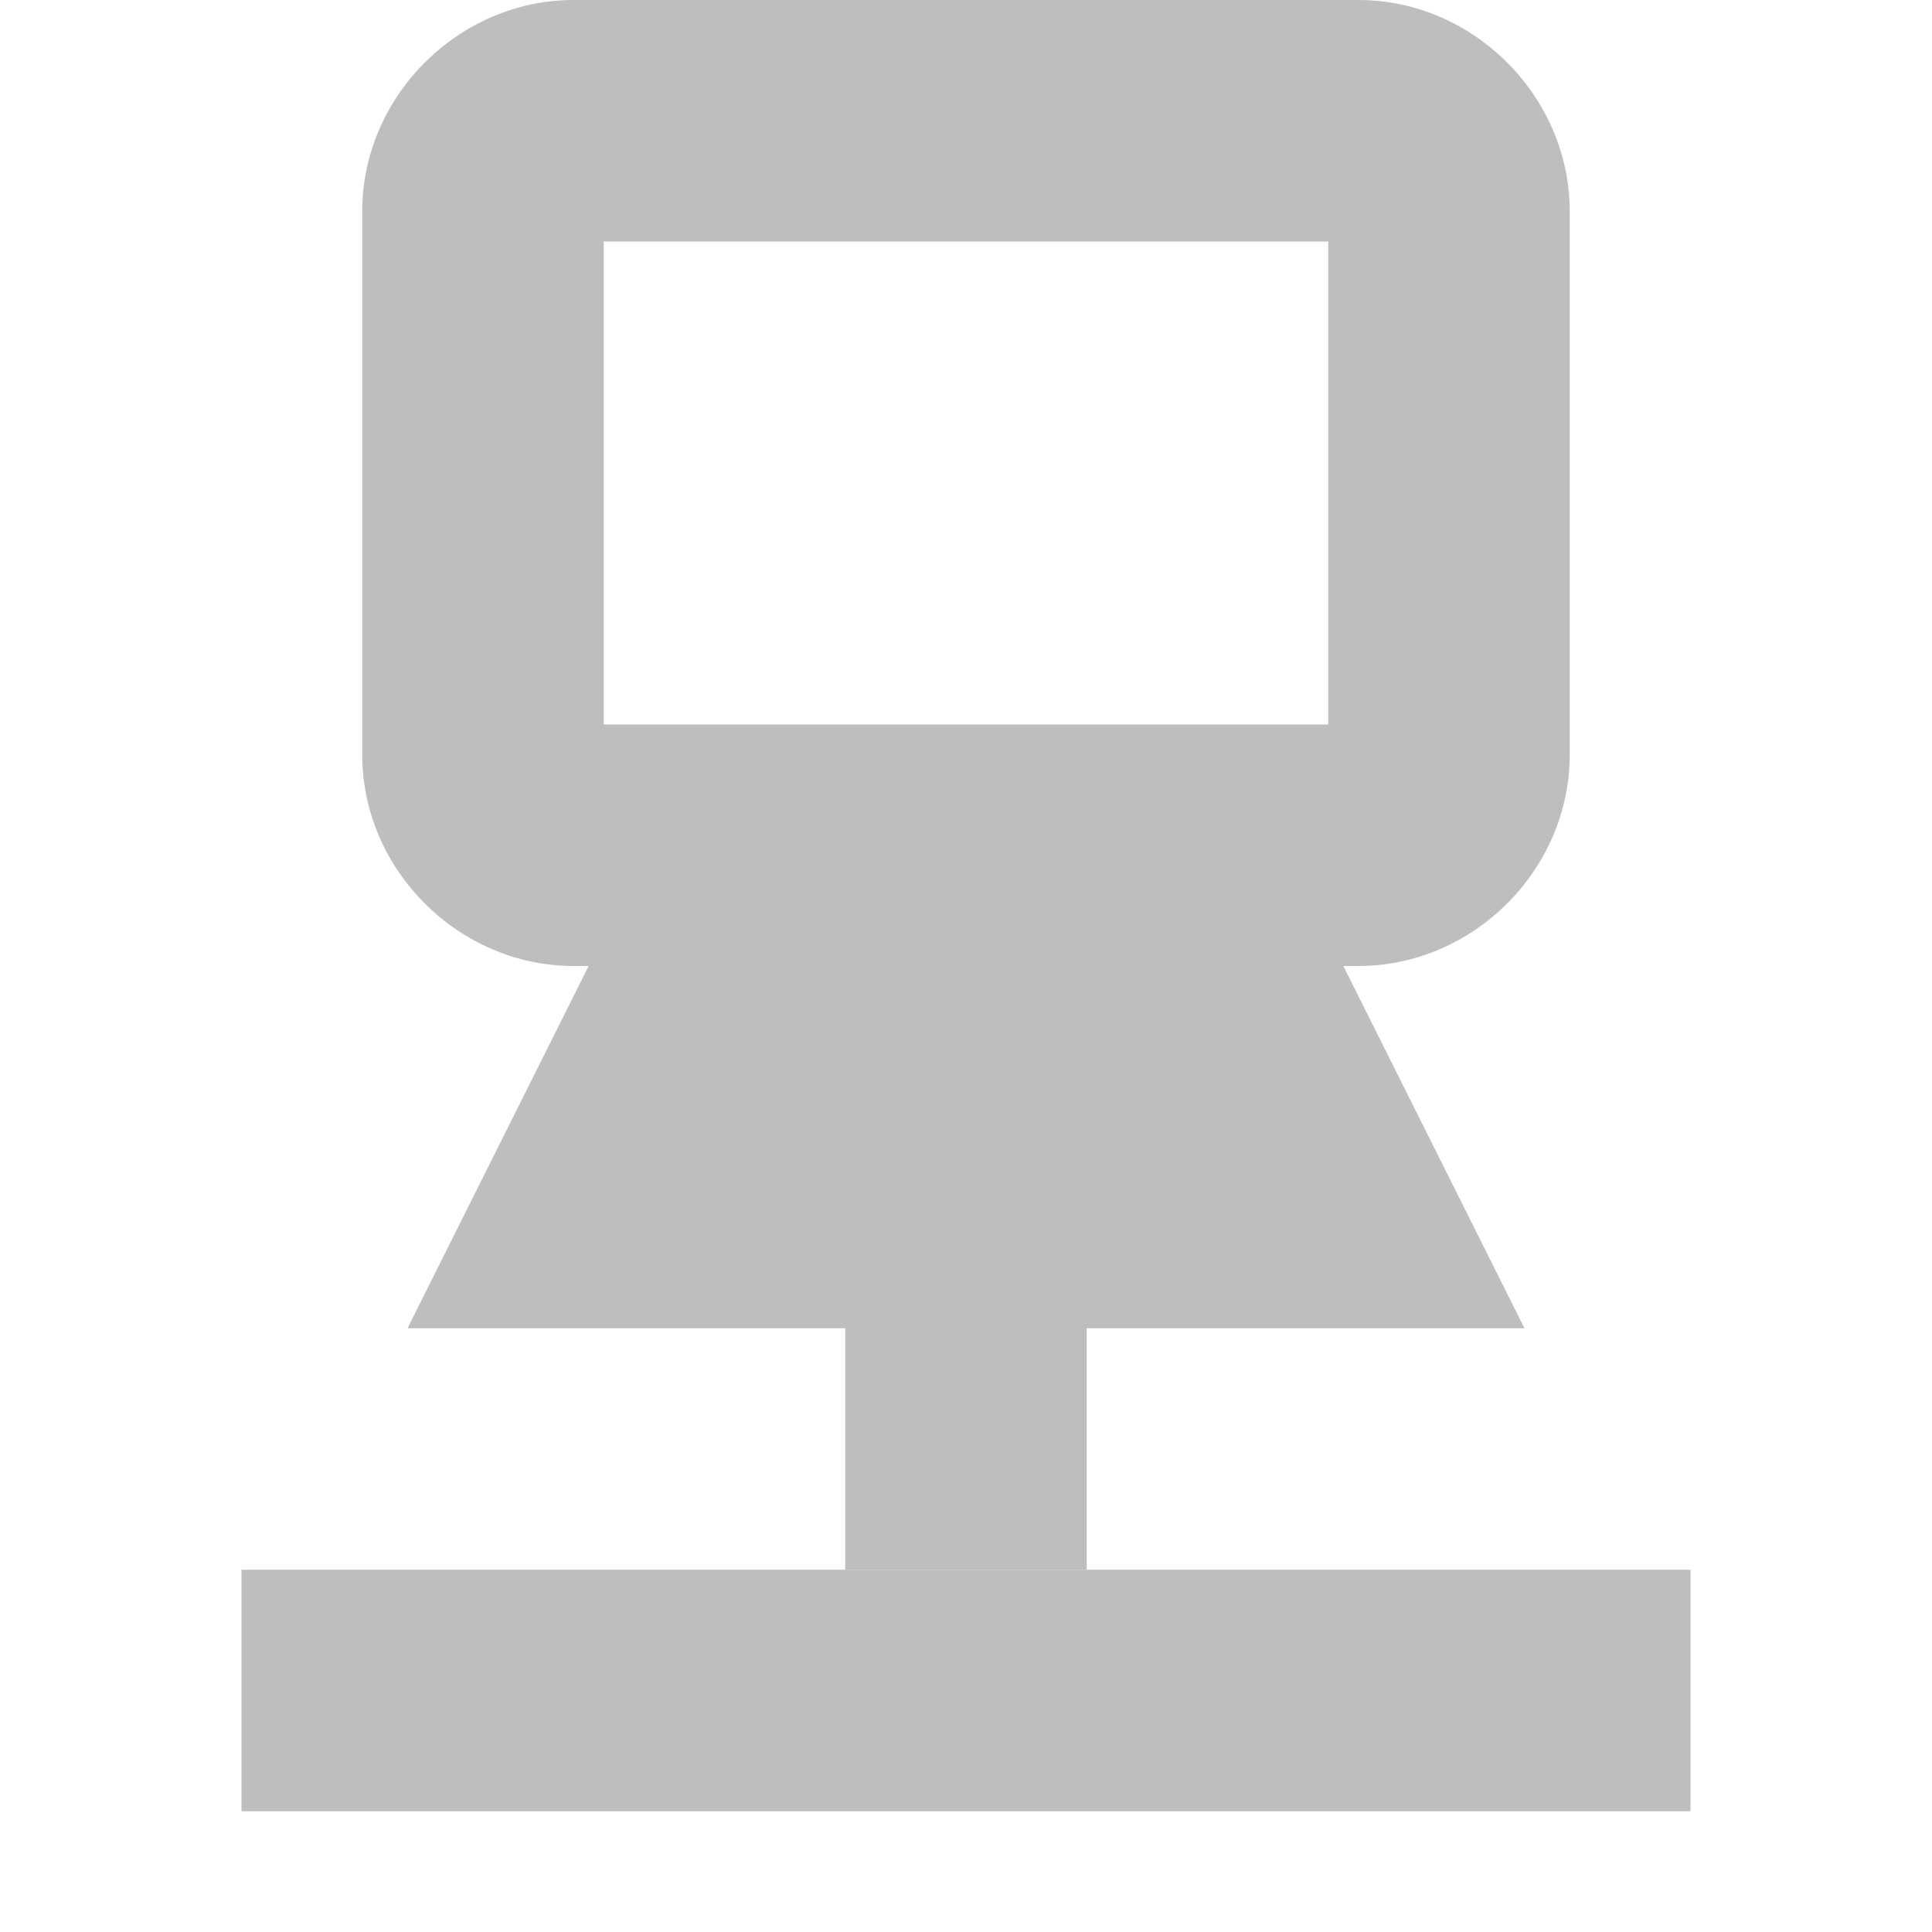
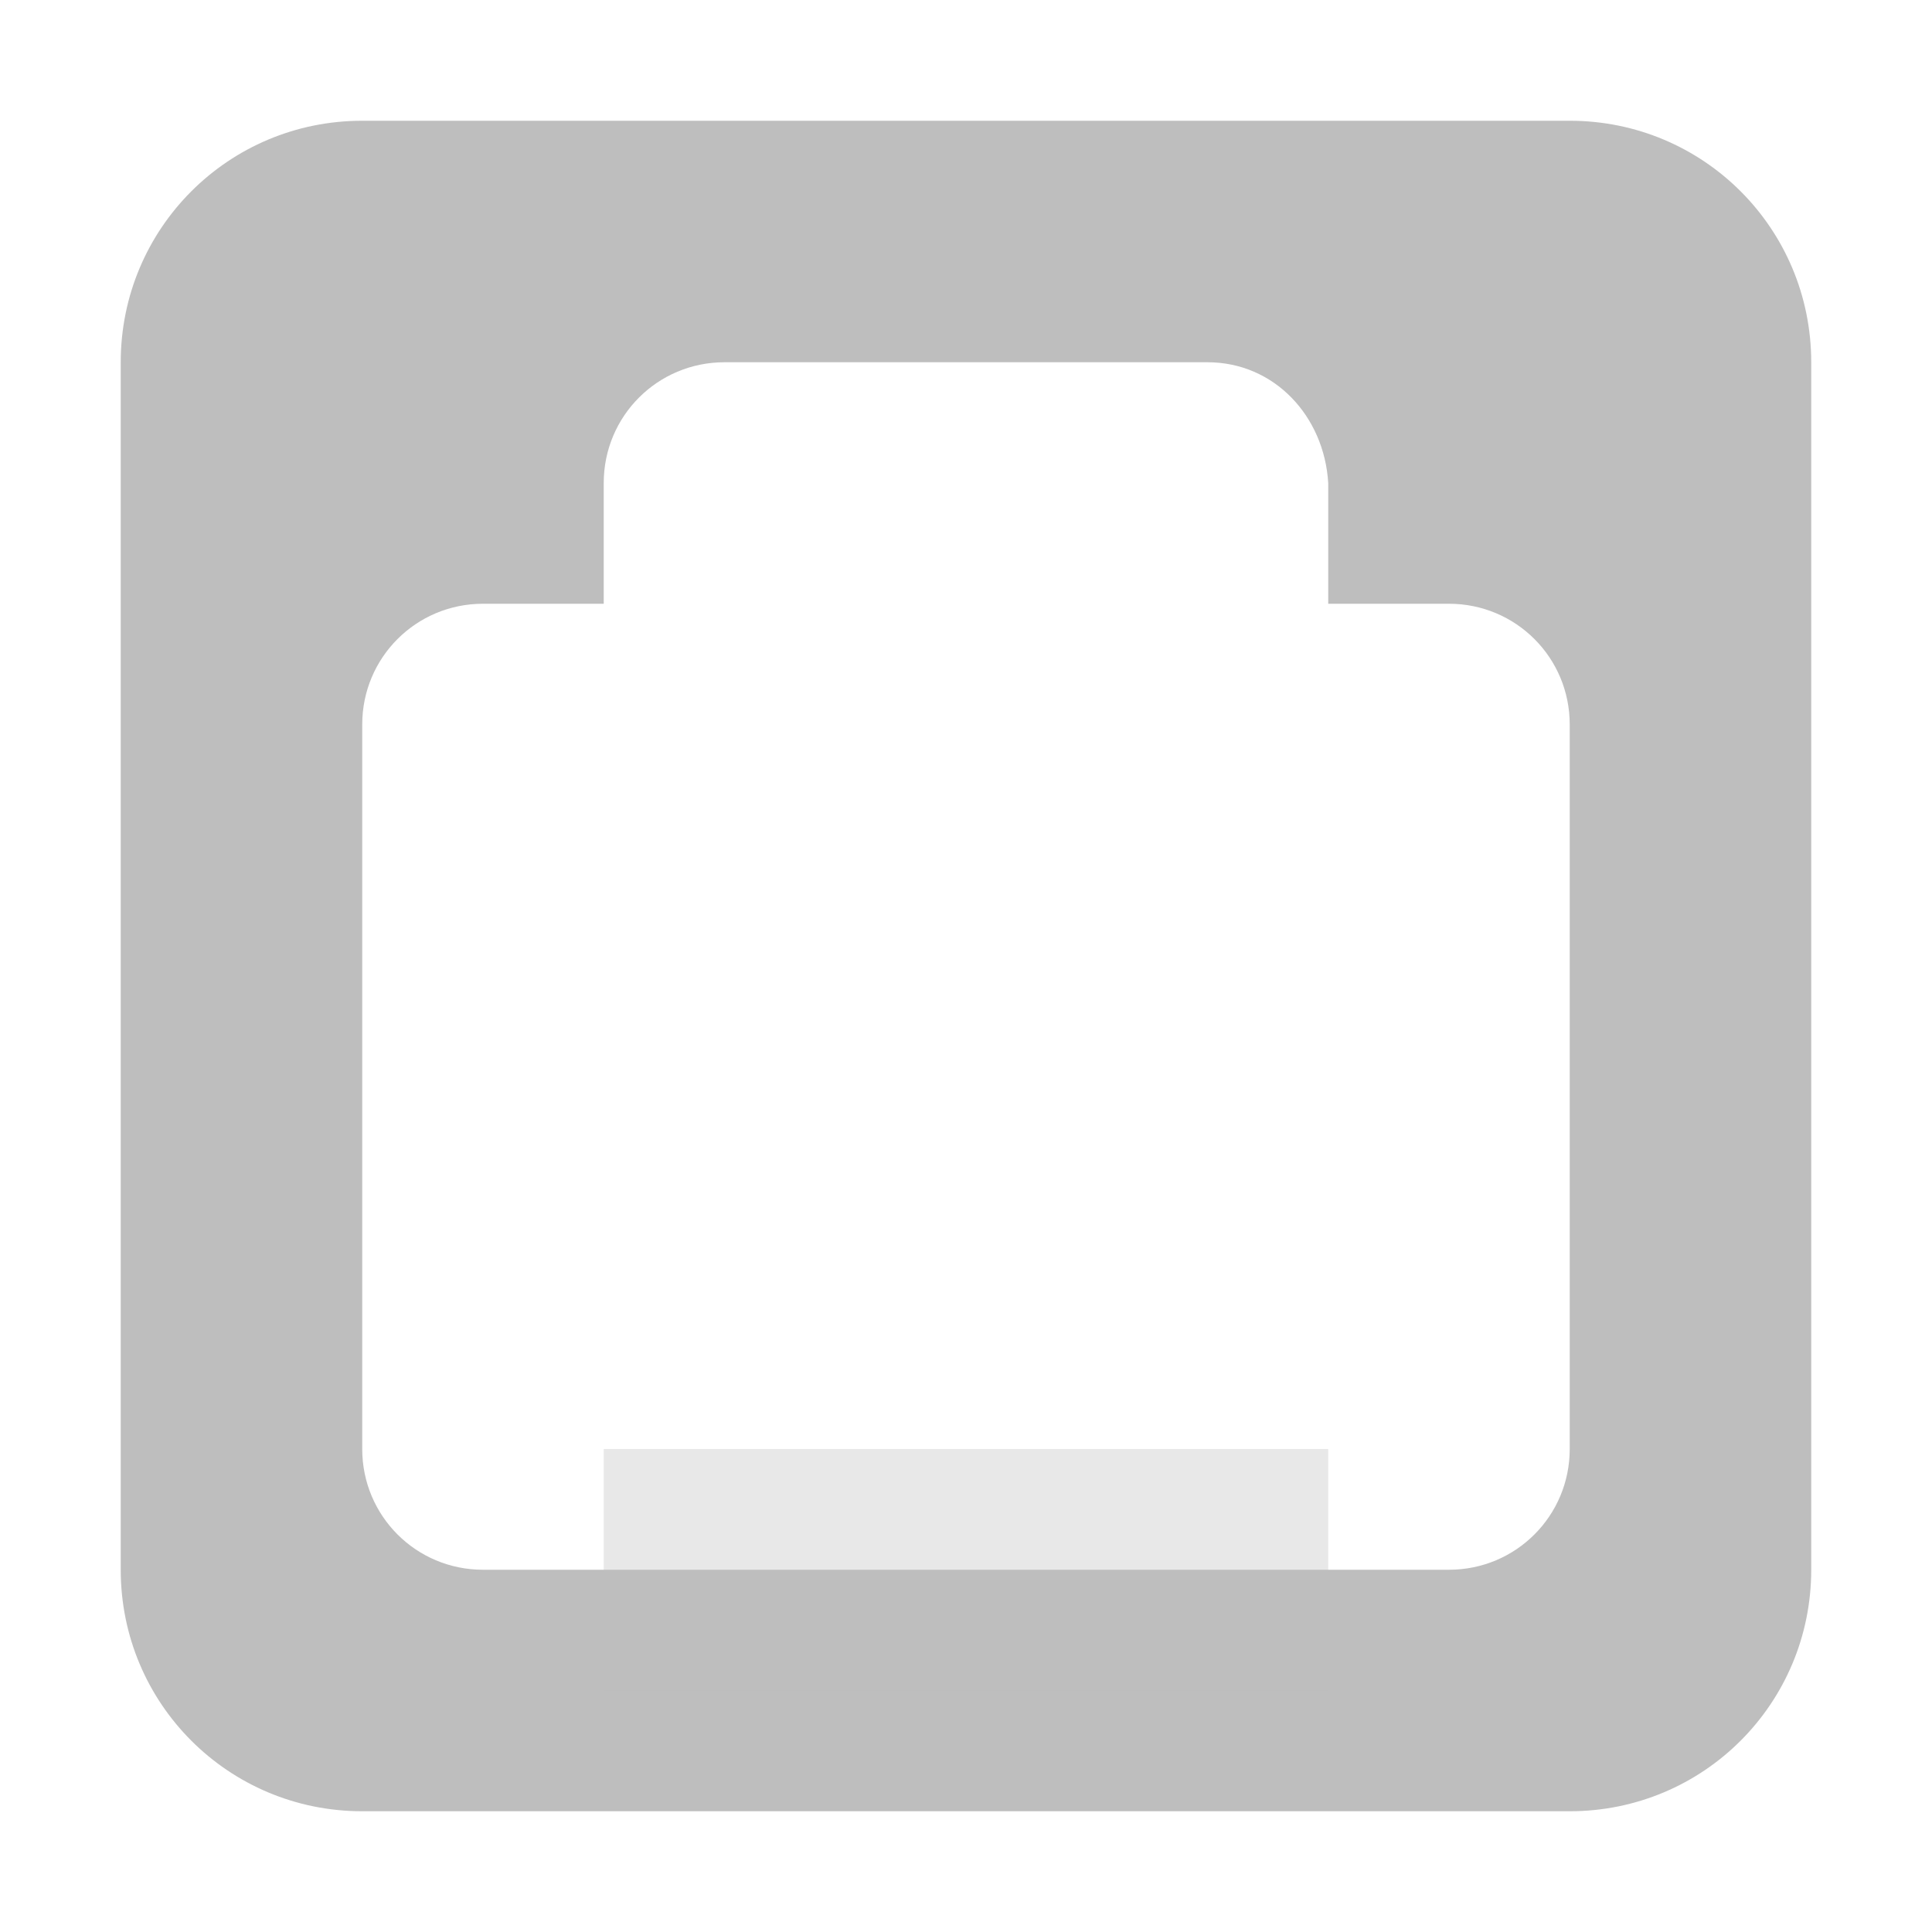
- <svg xmlns="http://www.w3.org/2000/svg" id="svg7384" version="1.1" height="16" width="16">
+ <svg xmlns="http://www.w3.org/2000/svg" height="16" id="svg7384" version="1.1" width="16">
  <defs id="defs7386" />
-   <g transform="translate(-181.0002,-177)" id="layer9" style="display:inline">
-     <path d="m 185.75,177 c -0.952,0 -1.75,0.798 -1.75,1.75 l 0,4.5 c 0,0.952 0.798,1.75 1.75,1.75 l 6.5,0 c 0.952,0 1.75,-0.798 1.75,-1.75 l 0,-4.5 c 0,-0.952 -0.798,-1.75 -1.75,-1.75 l -6.5,0 z m 0.25,2 6,0 0,4 -6,0 0,-4 z" id="rect12675" style="font-size:medium;font-style:normal;font-variant:normal;font-weight:normal;font-stretch:normal;text-indent:0;text-align:start;text-decoration:none;line-height:normal;letter-spacing:normal;word-spacing:normal;text-transform:none;direction:ltr;block-progression:tb;writing-mode:lr-tb;text-anchor:start;baseline-shift:baseline;color:#bebebe;fill:#bebebe;fill-opacity:1;stroke:none;stroke-width:2;marker:none;visibility:visible;display:inline;overflow:visible;enable-background:accumulate;font-family:Sans;-inkscape-font-specification:Sans" />
-     <path d="m 186.375,184 -0.281,0.562 -1,2 -0.719,1.438 1.625,0 6,0 1.625,0 -0.719,-1.438 -1,-2 L 191.625,184 191,184 l -4,0 -0.625,0 z" id="path12677" style="font-size:medium;font-style:normal;font-variant:normal;font-weight:normal;font-stretch:normal;text-indent:0;text-align:start;text-decoration:none;line-height:normal;letter-spacing:normal;word-spacing:normal;text-transform:none;direction:ltr;block-progression:tb;writing-mode:lr-tb;text-anchor:start;baseline-shift:baseline;color:#bebebe;fill:#bebebe;fill-opacity:1;fill-rule:nonzero;stroke:none;stroke-width:2;marker:none;visibility:visible;display:inline;overflow:visible;enable-background:accumulate;font-family:Sans;-inkscape-font-specification:Sans" />
-     <path d="m 188,186 0,4 2,0 0,-4 -2,0 z" id="path12679" style="font-size:medium;font-style:normal;font-variant:normal;font-weight:normal;font-stretch:normal;text-indent:0;text-align:start;text-decoration:none;line-height:normal;letter-spacing:normal;word-spacing:normal;text-transform:none;direction:ltr;block-progression:tb;writing-mode:lr-tb;text-anchor:start;baseline-shift:baseline;color:#bebebe;fill:#bebebe;fill-opacity:1;fill-rule:nonzero;stroke:none;stroke-width:2;marker:none;visibility:visible;display:inline;overflow:visible;enable-background:accumulate;font-family:Sans;-inkscape-font-specification:Sans" />
-     <path d="m 183,190 0,2 12,0 0,-2 -12,0 z" id="path12681" style="font-size:medium;font-style:normal;font-variant:normal;font-weight:normal;font-stretch:normal;text-indent:0;text-align:start;text-decoration:none;line-height:normal;letter-spacing:normal;word-spacing:normal;text-transform:none;direction:ltr;block-progression:tb;writing-mode:lr-tb;text-anchor:start;baseline-shift:baseline;color:#bebebe;fill:#bebebe;fill-opacity:1;fill-rule:nonzero;stroke:none;stroke-width:2;marker:none;visibility:visible;display:inline;overflow:visible;enable-background:accumulate;font-family:Sans;-inkscape-font-specification:Sans" />
+   <g id="layer9" style="display:inline" transform="translate(-41.0002,-447)" />
+   <g id="layer10" style="display:inline" transform="translate(-41.0002,-447)">
+     <path d="m 44,448 c -1.108,0 -2,0.892 -2,2 l 0,10 c 0,1.108 0.892,2 2,2 l 10,0 c 1.108,0 2,-0.892 2,-2 l 0,-10 c 0,-1.108 -0.892,-2 -2,-2 z m 3,2 4,0 c 0.554,0 0.967,0.447 1,1 l 0,1 1,0 c 0.554,0 1,0.446 1,1 l 0,6 c 0,0.554 -0.446,1 -1,1 l -8,0 c -0.554,0 -1,-0.446 -1,-1 l 0,-6 c 0,-0.554 0.446,-1 1,-1 l 1,0 0,-1 c 0,-0.554 0.446,-1 1,-1 z" id="rect6074" style="color:#bebebe;fill:#bebebe;fill-opacity:1;stroke:none;stroke-width:0;marker:none;visibility:visible;display:inline;overflow:visible;enable-background:accumulate" />
+     <rect height="2" id="rect6088" ry="0" style="opacity:0.35;color:#bebebe;fill:#bebebe;fill-opacity:1;fill-rule:nonzero;stroke:none;stroke-width:0;marker:none;visibility:visible;display:inline;overflow:visible;enable-background:accumulate" width="6" x="46" y="459" />
  </g>
-   <g transform="translate(-181.0002,-177)" id="layer10" />
-   <g transform="translate(-181.0002,-177)" id="layer11" />
-   <g transform="translate(-181.0002,-177)" id="layer12" />
-   <g transform="translate(-181.0002,-177)" id="layer13" />
-   <g transform="translate(-181.0002,-177)" id="layer14" />
-   <g transform="translate(-181.0002,-177)" id="layer15" style="display:inline" />
-   <g transform="translate(-181.0002,-177)" id="g4953" style="display:inline" />
+   <g id="layer11" transform="translate(-41.0002,-447)" />
+   <g id="layer13" style="display:inline" transform="translate(-41.0002,-447)" />
+   <g id="layer14" transform="translate(-41.0002,-447)" />
+   <g id="layer15" style="display:inline" transform="translate(-41.0002,-447)" />
+   <g id="g71291" style="display:inline" transform="translate(-41.0002,-447)" />
+   <g id="g4953" style="display:inline" transform="translate(-41.0002,-447)" />
+   <g id="layer12" style="display:inline" transform="translate(-41.0002,-447)" />
</svg>
